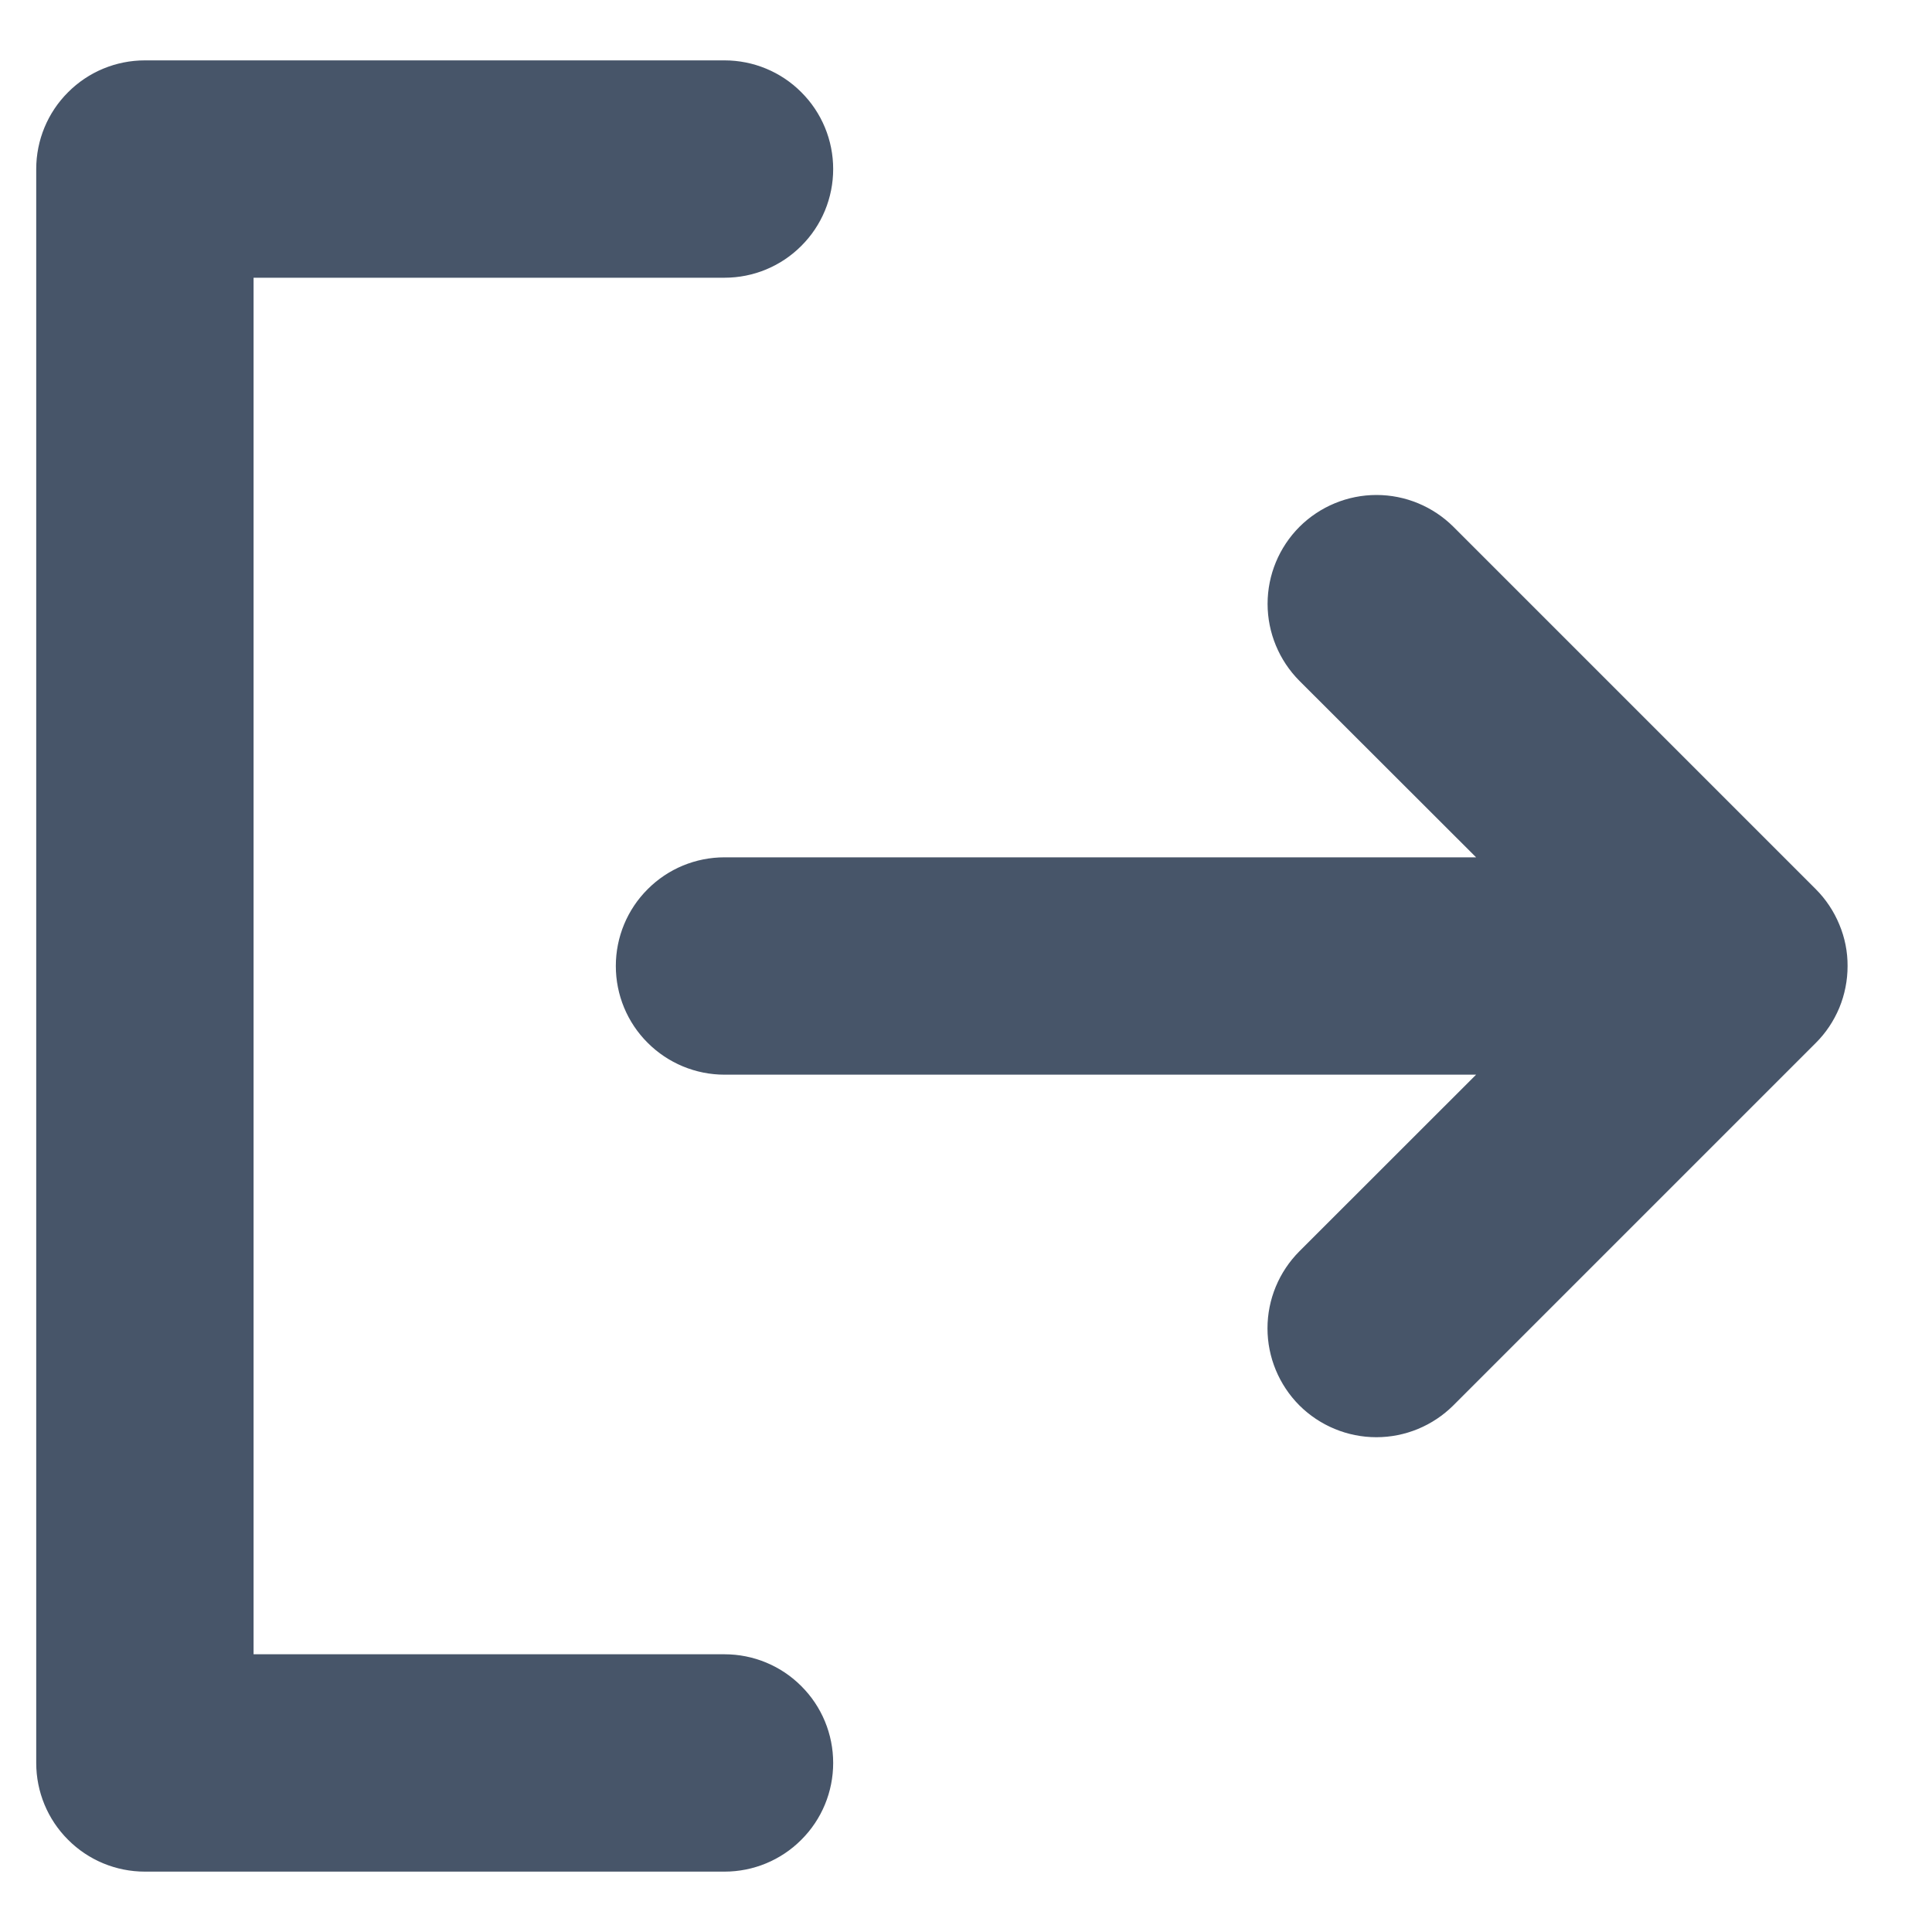
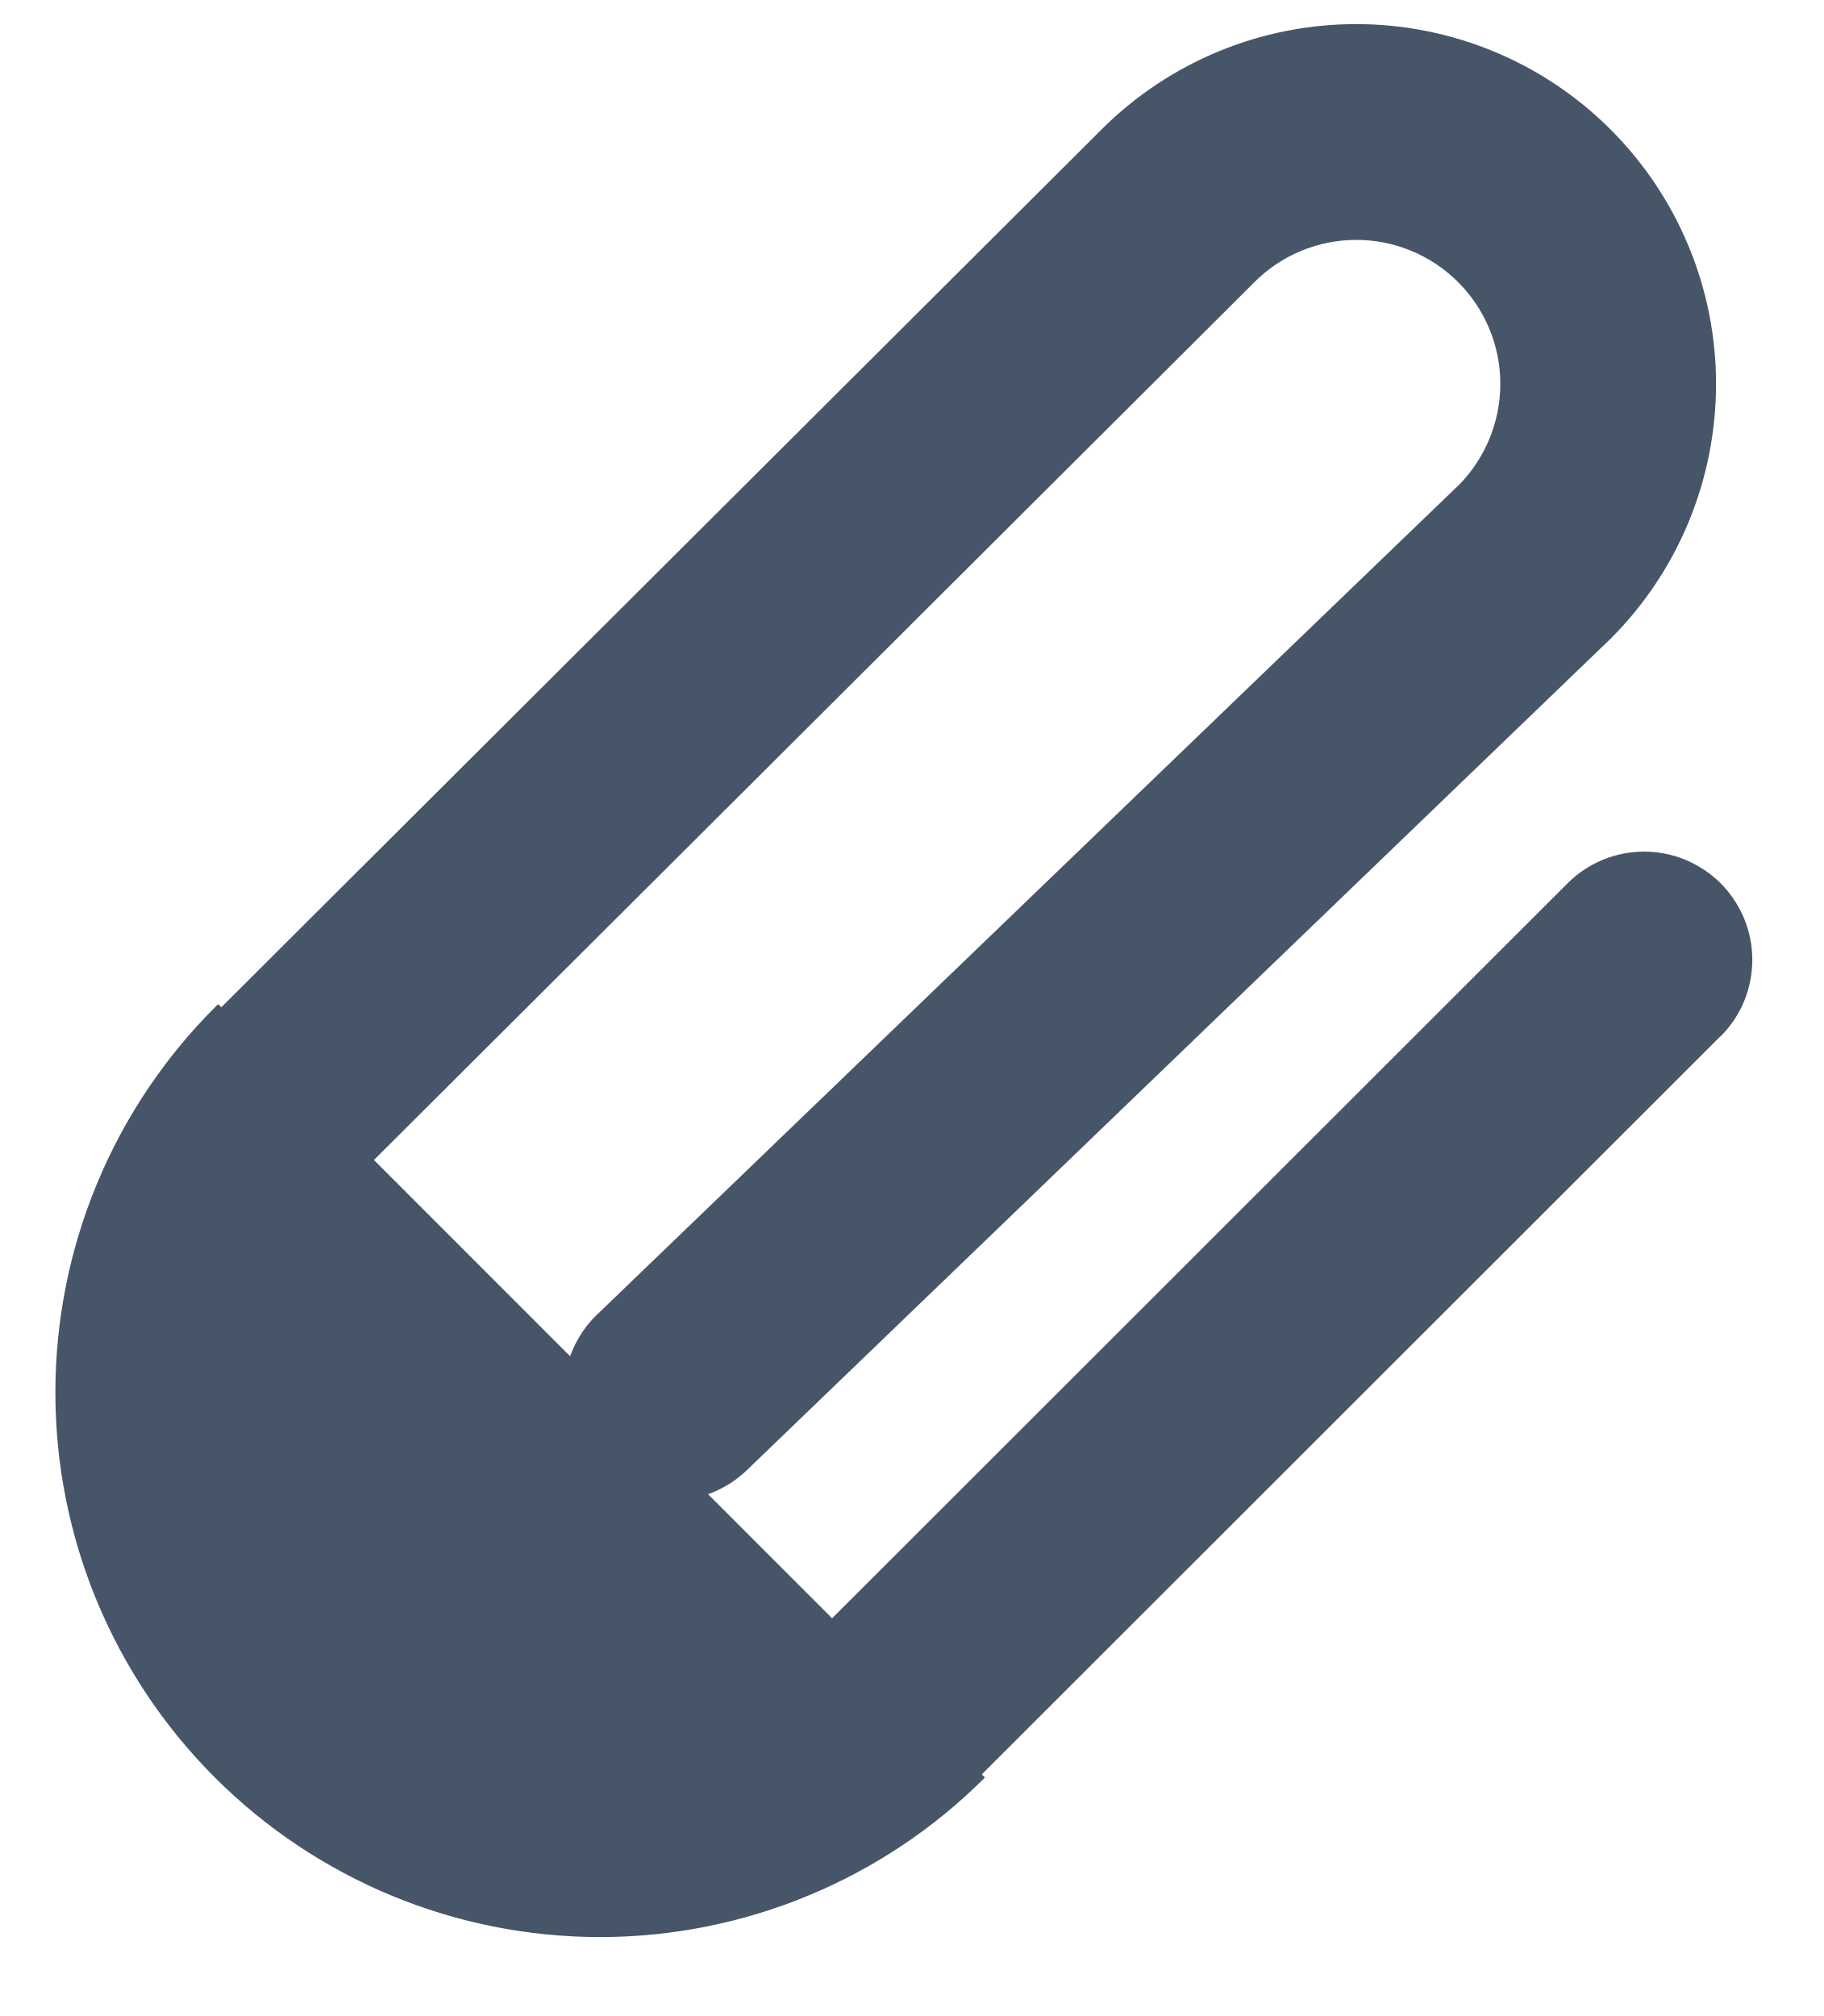
- <svg xmlns="http://www.w3.org/2000/svg" width="20" height="20" viewBox="0 0 20 20" fill="none">
-   <path d="M2.625 2.828H2.578V2.875V17.125V17.172H2.625H7.5C7.786 17.172 8.06 17.285 8.262 17.488C8.465 17.69 8.578 17.964 8.578 18.25C8.578 18.536 8.465 18.81 8.262 19.012C8.06 19.215 7.786 19.328 7.5 19.328H1.5C1.214 19.328 0.94 19.215 0.738 19.012C0.535 18.81 0.422 18.536 0.422 18.25V1.75C0.422 1.464 0.535 1.19 0.738 0.988C0.94 0.785 1.214 0.672 1.5 0.672H7.5C7.786 0.672 8.06 0.785 8.262 0.988C8.465 1.19 8.578 1.464 8.578 1.75C8.578 2.036 8.465 2.31 8.262 2.512C8.06 2.715 7.786 2.828 7.5 2.828H2.625ZM18.763 9.237L18.763 9.237C18.863 9.337 18.943 9.457 18.997 9.588C19.052 9.719 19.08 9.859 19.079 10.001C19.079 10.143 19.051 10.284 18.997 10.415C18.942 10.546 18.863 10.665 18.762 10.765L18.762 10.765L15.012 14.515C14.809 14.717 14.535 14.831 14.248 14.831C13.962 14.831 13.687 14.717 13.484 14.515C13.282 14.312 13.168 14.037 13.168 13.751C13.168 13.464 13.282 13.19 13.484 12.987C13.484 12.987 13.484 12.987 13.484 12.987L15.314 11.158L15.395 11.078H15.281H7.5C7.214 11.078 6.94 10.964 6.738 10.762C6.535 10.56 6.422 10.286 6.422 10C6.422 9.714 6.535 9.44 6.738 9.238C6.94 9.035 7.214 8.922 7.5 8.922H15.281H15.395L15.314 8.842L13.485 7.015C13.283 6.812 13.169 6.537 13.169 6.251C13.169 5.964 13.283 5.69 13.485 5.487C13.688 5.285 13.963 5.171 14.249 5.171C14.536 5.171 14.81 5.285 15.013 5.487L18.763 9.237Z" fill="#475569" stroke="#475569" stroke-width="0.094" />
+ <svg xmlns="http://www.w3.org/2000/svg" width="19" height="21" viewBox="0 0 19 21" fill="none">
+   <path d="M2.305 10.559L2.305 10.559L11.508 1.382L11.508 1.382C12.203 0.688 13.145 0.298 14.127 0.298C14.613 0.298 15.095 0.394 15.544 0.58C15.993 0.766 16.402 1.039 16.745 1.383C17.089 1.727 17.362 2.136 17.548 2.585C17.734 3.034 17.83 3.516 17.829 4.002C17.829 4.489 17.733 4.97 17.547 5.42C17.361 5.869 17.088 6.277 16.745 6.62C16.744 6.621 16.744 6.621 16.744 6.621L16.729 6.635L16.729 6.635L7.747 15.281C7.645 15.379 7.525 15.456 7.393 15.508C7.261 15.559 7.121 15.585 6.979 15.582C6.837 15.579 6.698 15.549 6.568 15.492C6.438 15.435 6.321 15.353 6.223 15.251C6.125 15.149 6.048 15.029 5.996 14.897C5.944 14.765 5.919 14.624 5.922 14.483C5.925 14.341 5.955 14.202 6.012 14.072C6.069 13.942 6.15 13.825 6.252 13.727L6.253 13.727L15.225 5.09L15.225 5.09L15.226 5.09C15.515 4.799 15.677 4.405 15.676 3.994C15.675 3.584 15.51 3.191 15.219 2.902C15.075 2.759 14.904 2.645 14.716 2.568C14.528 2.491 14.327 2.451 14.124 2.452C13.714 2.453 13.321 2.617 13.031 2.909L3.829 12.083L3.829 12.083C3.187 12.725 2.827 13.595 2.827 14.503C2.827 14.953 2.916 15.398 3.088 15.813C3.26 16.228 3.512 16.605 3.83 16.923C4.148 17.241 4.525 17.493 4.94 17.665C5.356 17.836 5.801 17.925 6.25 17.925C7.158 17.925 8.028 17.564 8.67 16.922C8.67 16.922 8.67 16.922 8.67 16.922L16.363 9.234L16.363 9.234C16.463 9.134 16.582 9.055 16.713 9C16.845 8.946 16.985 8.918 17.127 8.918C17.269 8.918 17.409 8.946 17.54 9C17.671 9.055 17.79 9.134 17.891 9.234C17.991 9.335 18.07 9.454 18.125 9.585C18.179 9.716 18.207 9.856 18.207 9.998C18.207 10.14 18.179 10.28 18.125 10.412C18.072 10.539 17.996 10.654 17.9 10.753L17.896 10.754L17.887 10.763L10.194 18.45L10.227 18.483M2.305 10.559L2.272 10.526C1.217 11.581 0.624 13.012 0.624 14.504C0.623 15.996 1.216 17.427 2.271 18.482C3.326 19.537 4.756 20.13 6.249 20.131C7.741 20.131 9.172 19.538 10.227 18.483M2.305 10.559C1.259 11.605 0.671 13.024 0.671 14.504C0.67 15.983 1.258 17.402 2.304 18.449C3.35 19.495 4.769 20.083 6.249 20.084C7.728 20.084 9.147 19.496 10.194 18.45L10.227 18.483M2.305 10.559L10.227 18.483" fill="#475569" stroke="#475569" stroke-width="0.094" />
</svg>
